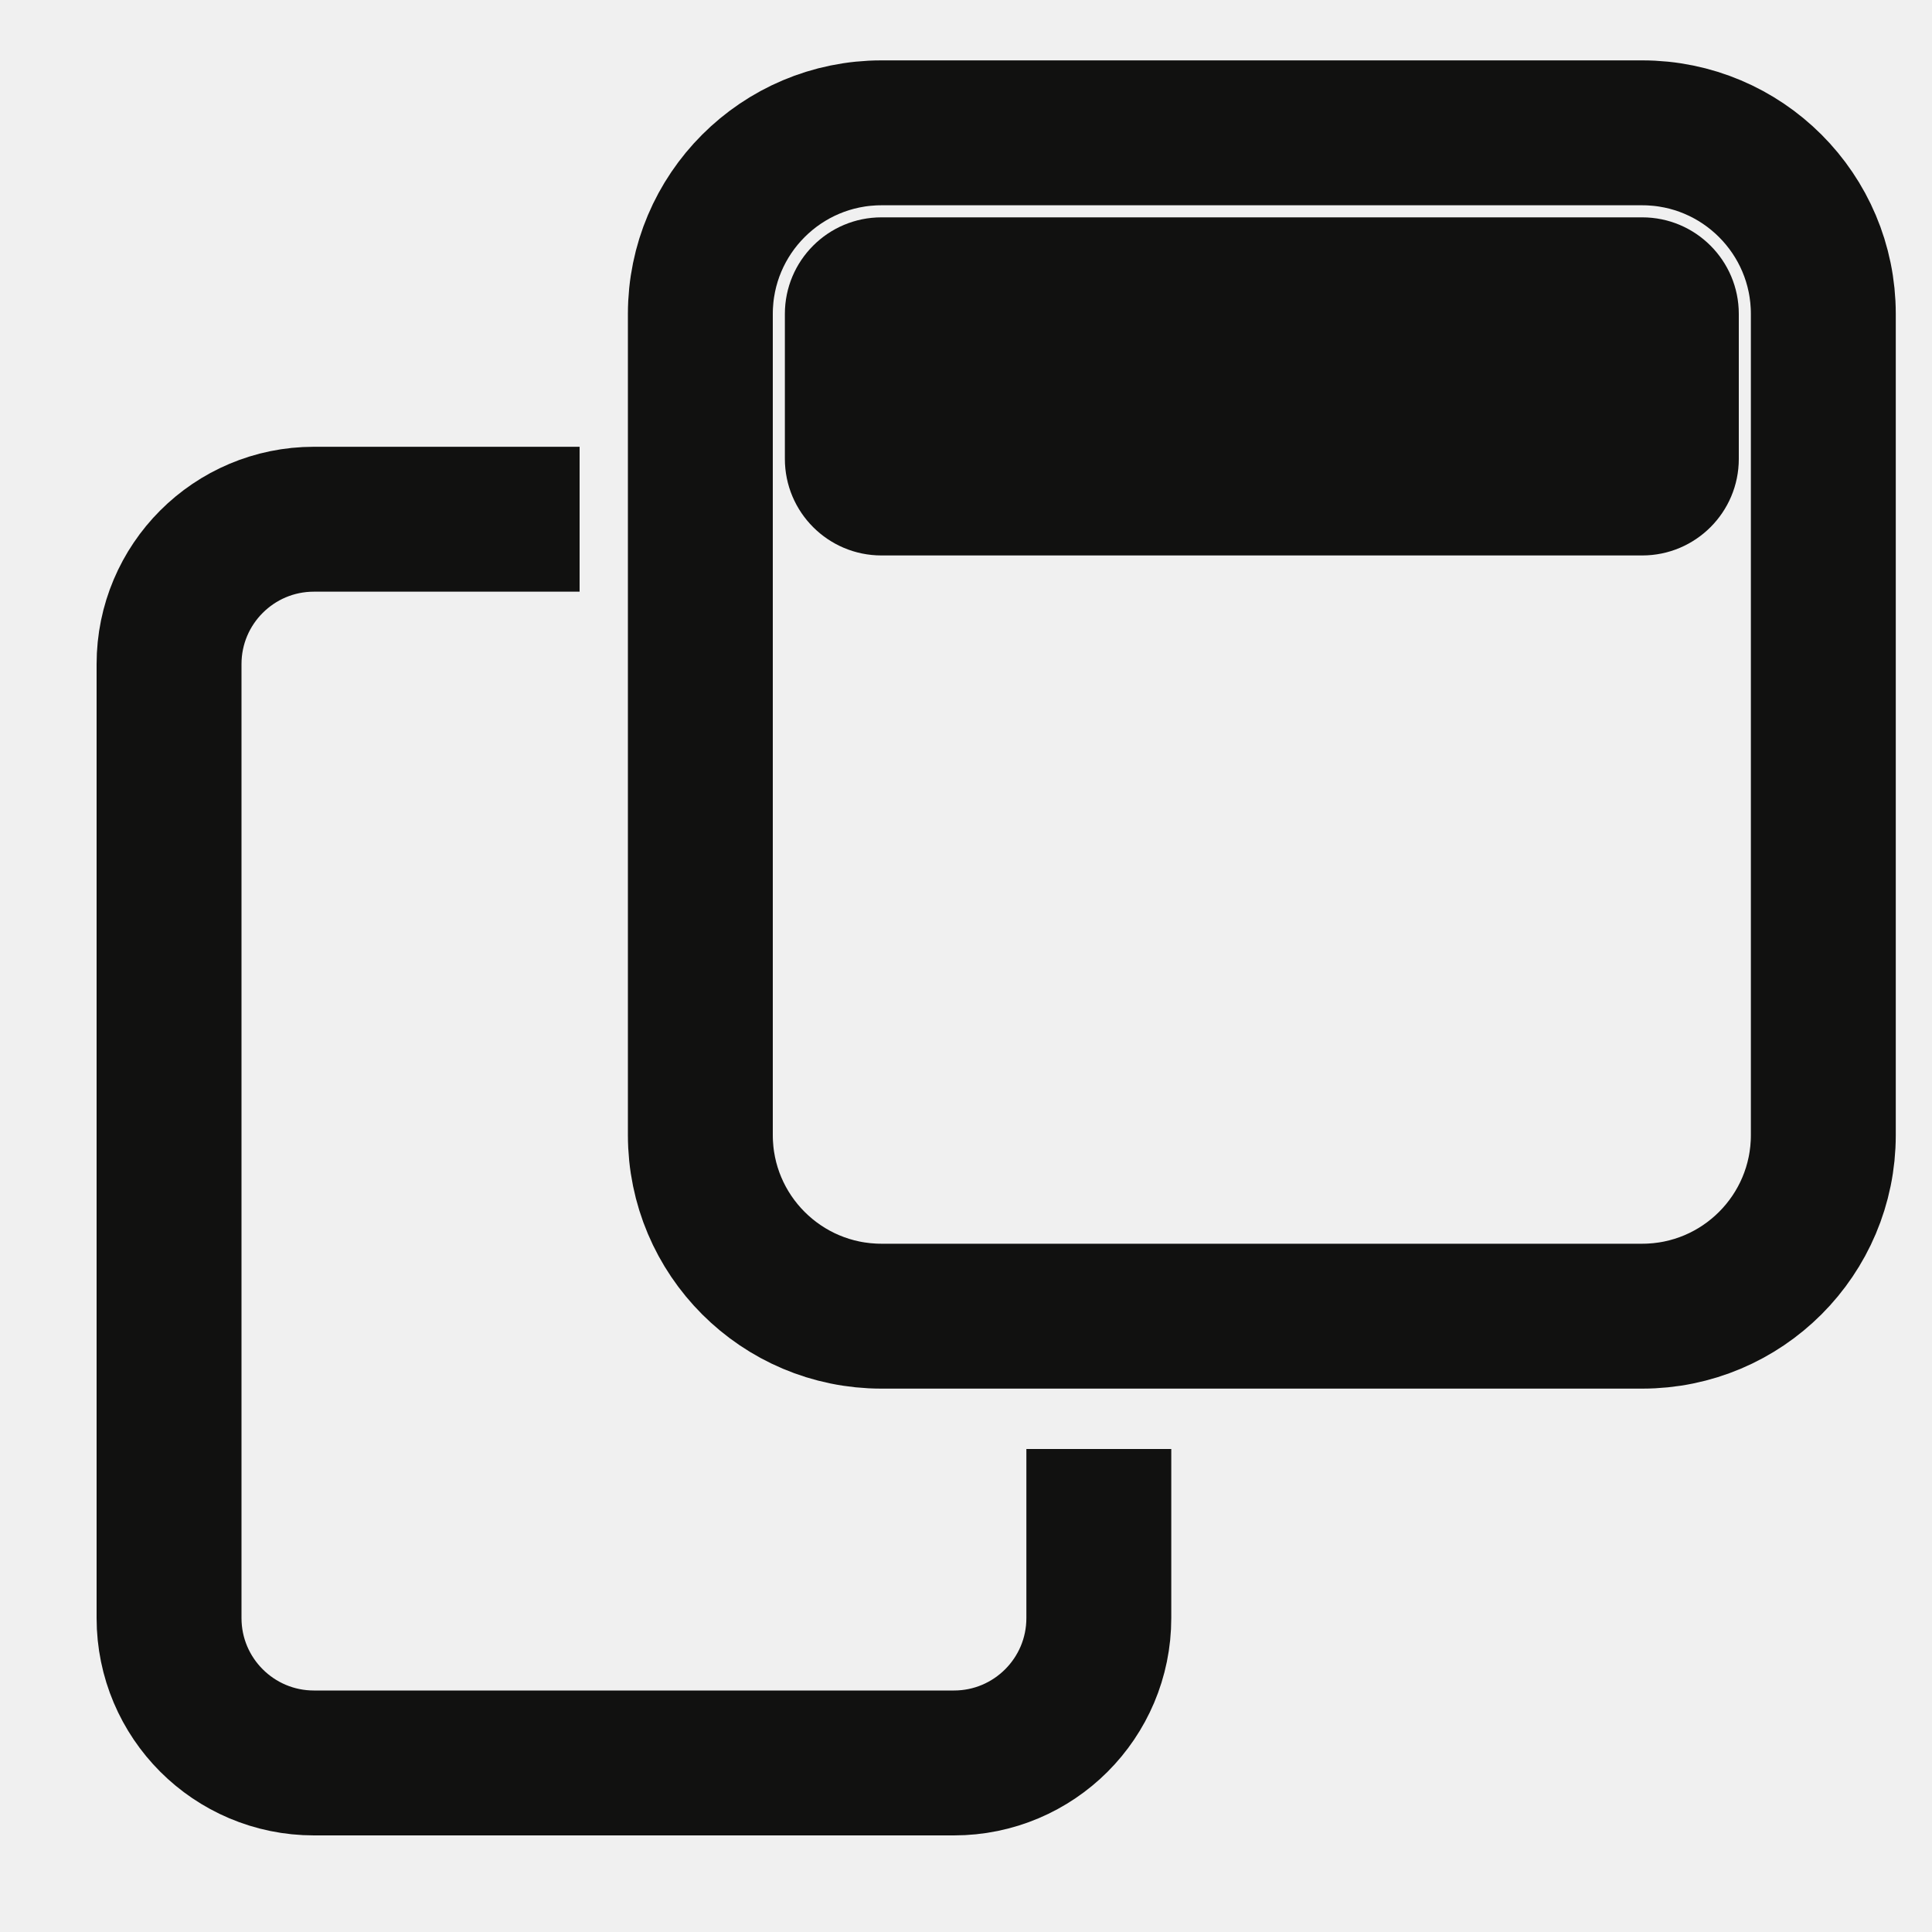
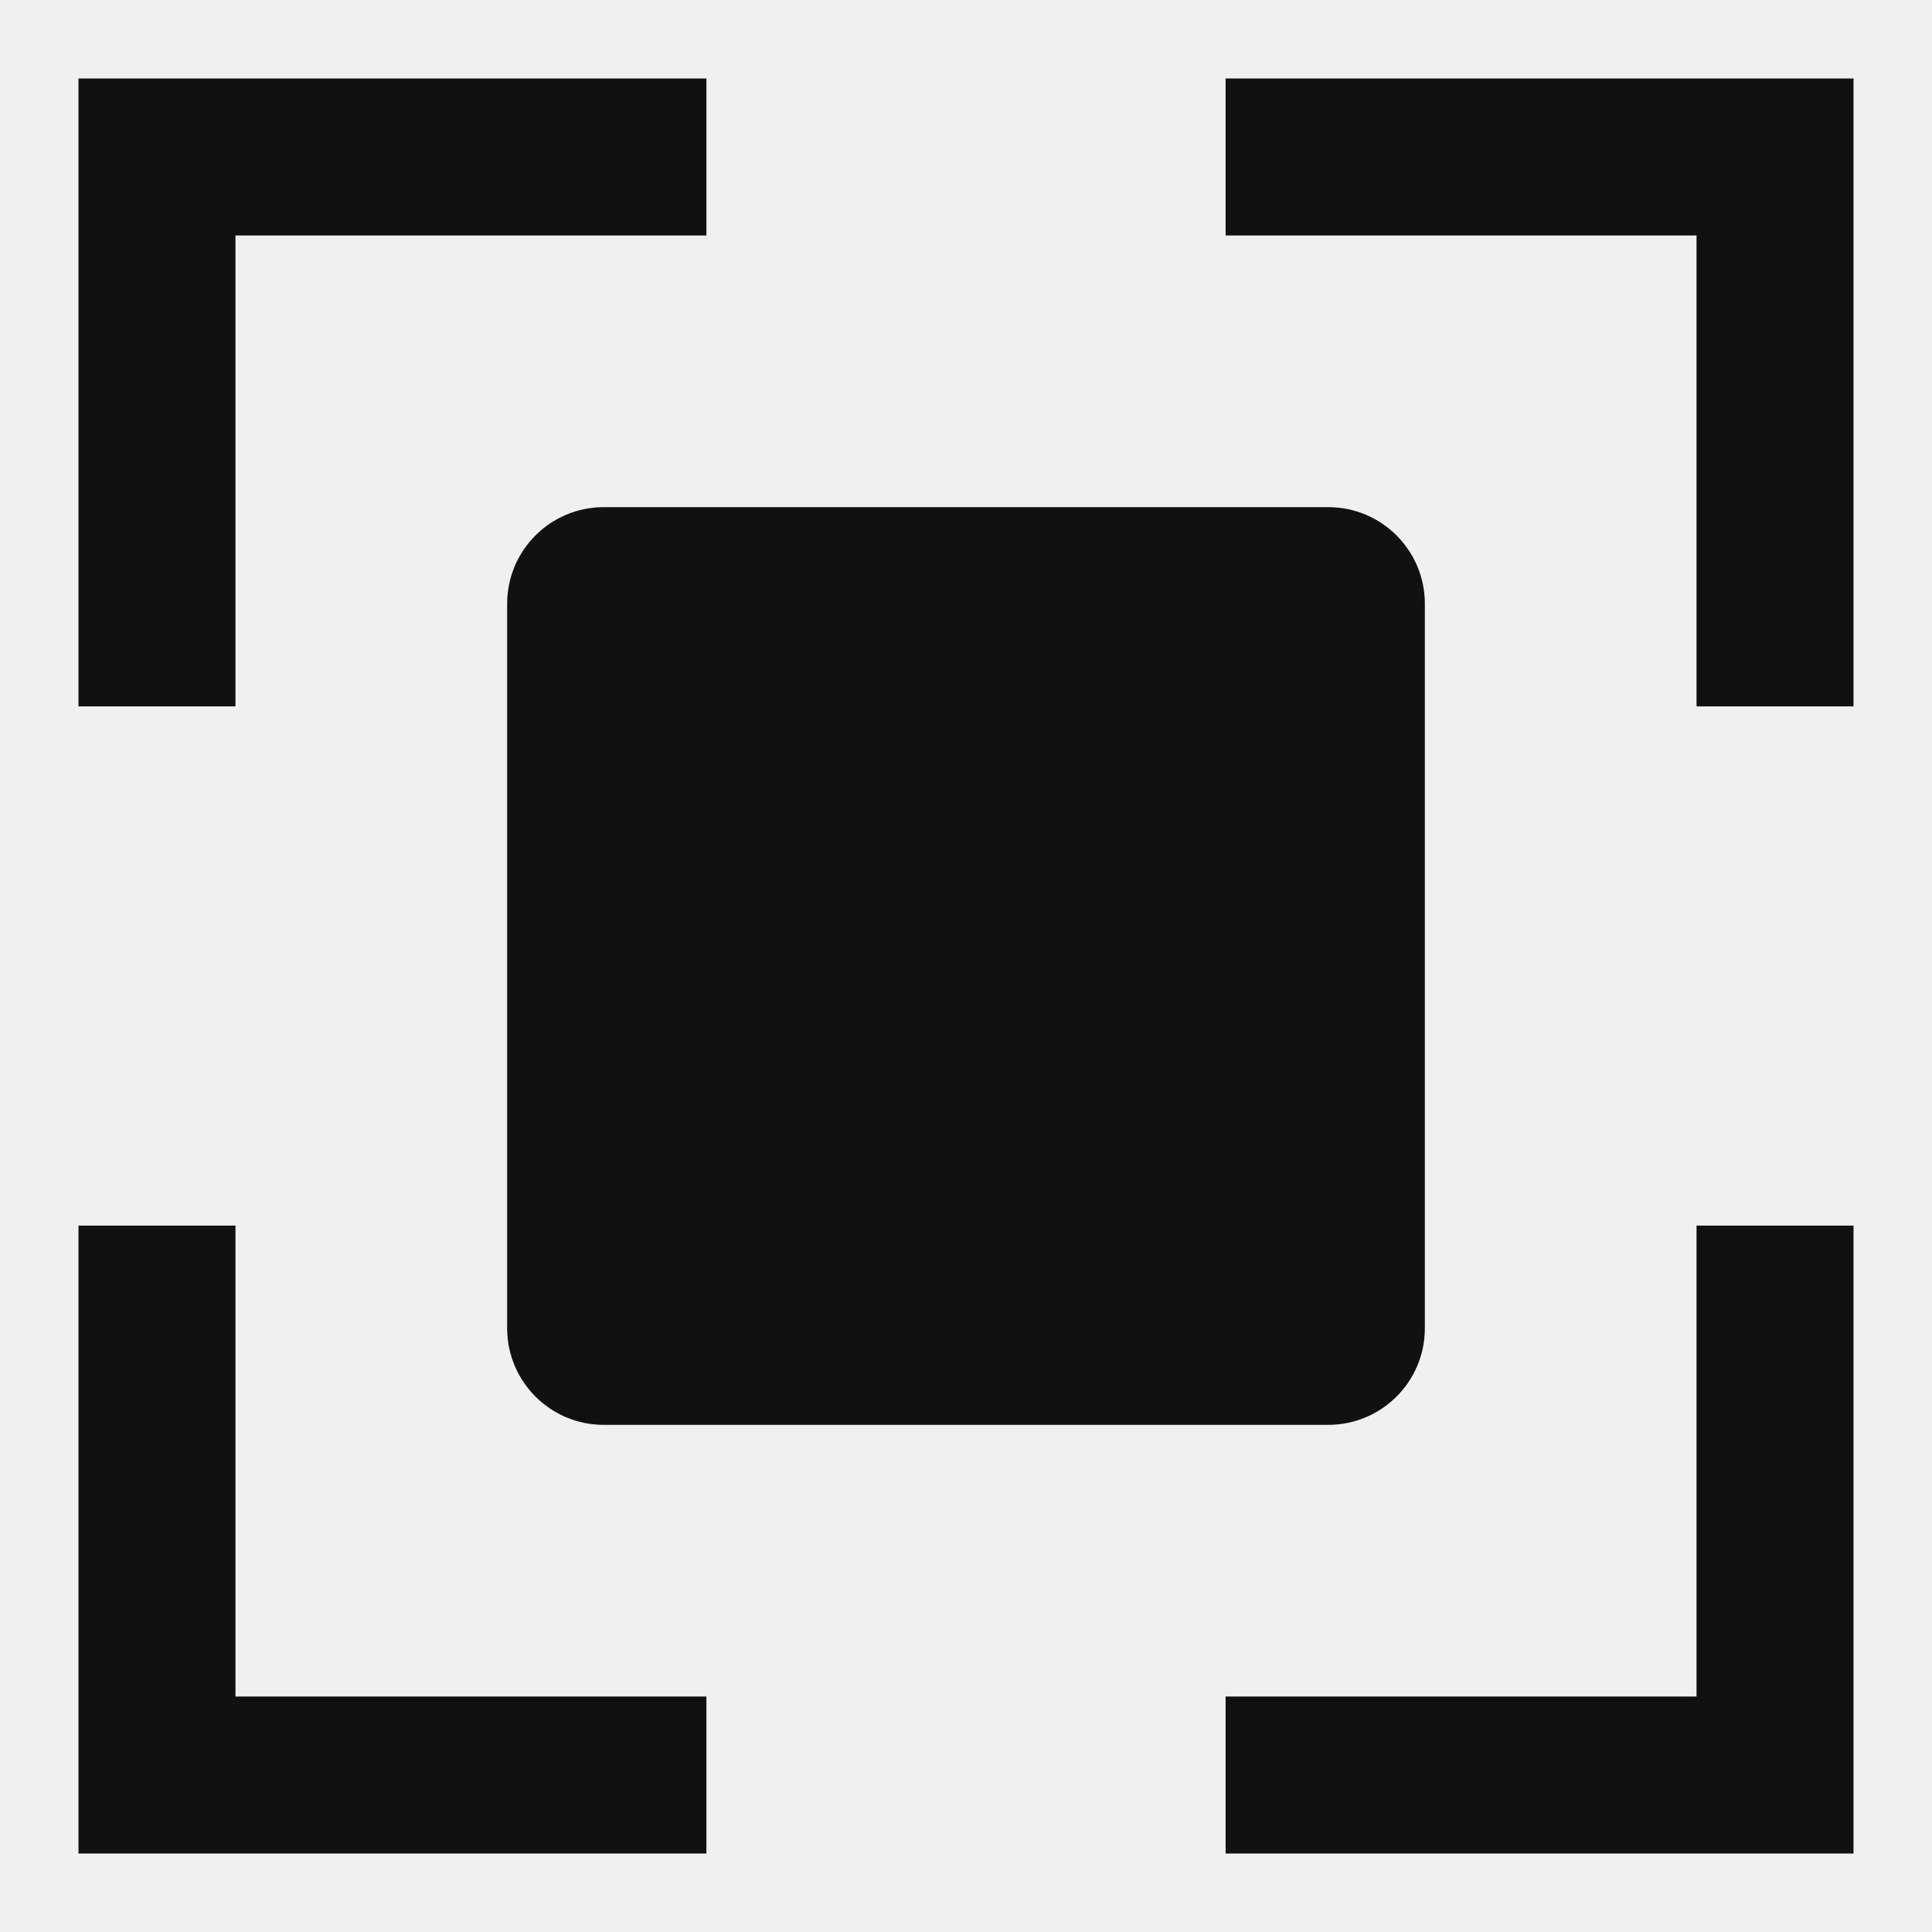
<svg xmlns="http://www.w3.org/2000/svg" viewBox="0 0 32 32" role="img" aria-label="Crossplay">
  <style>
    :root { color: #111110 }
    @media (prefers-color-scheme: dark) { :root { color: #faf9f6 } }
  </style>
-   <mask id="gap">
-     <rect width="32" height="32" fill="white" />
-     <rect x="9.6" y="0" width="22.4" height="24" rx="4.4" fill="black" />
-   </mask>
-   <g fill="none" stroke="currentColor" stroke-width="2.4" stroke-linejoin="round">
-     <rect x="2.8" y="8.6" width="15.4" height="20.6" rx="2.4" mask="url(#gap)" />
-     <rect x="11.6" y="2.2" width="18.6" height="19.6" rx="3" />
+   <rect x="8.4" y="8.4" width="15.2" height="15.2" rx="1.6" fill="currentColor" />
+   <g fill="none" stroke="currentColor" stroke-width="2.6" stroke-linecap="square">
+     <path d="M2.6 10.4V2.6h7.8" />
+     <path d="M29.4 10.4V2.6h-7.8" />
+     <path d="M2.6 21.6v7.8h7.8" />
+     <path d="M29.4 21.6v7.8h-7.8" />
  </g>
-   <rect x="13" y="3.6" width="15.8" height="5.6" rx="1.6" fill="currentColor" />
</svg>
